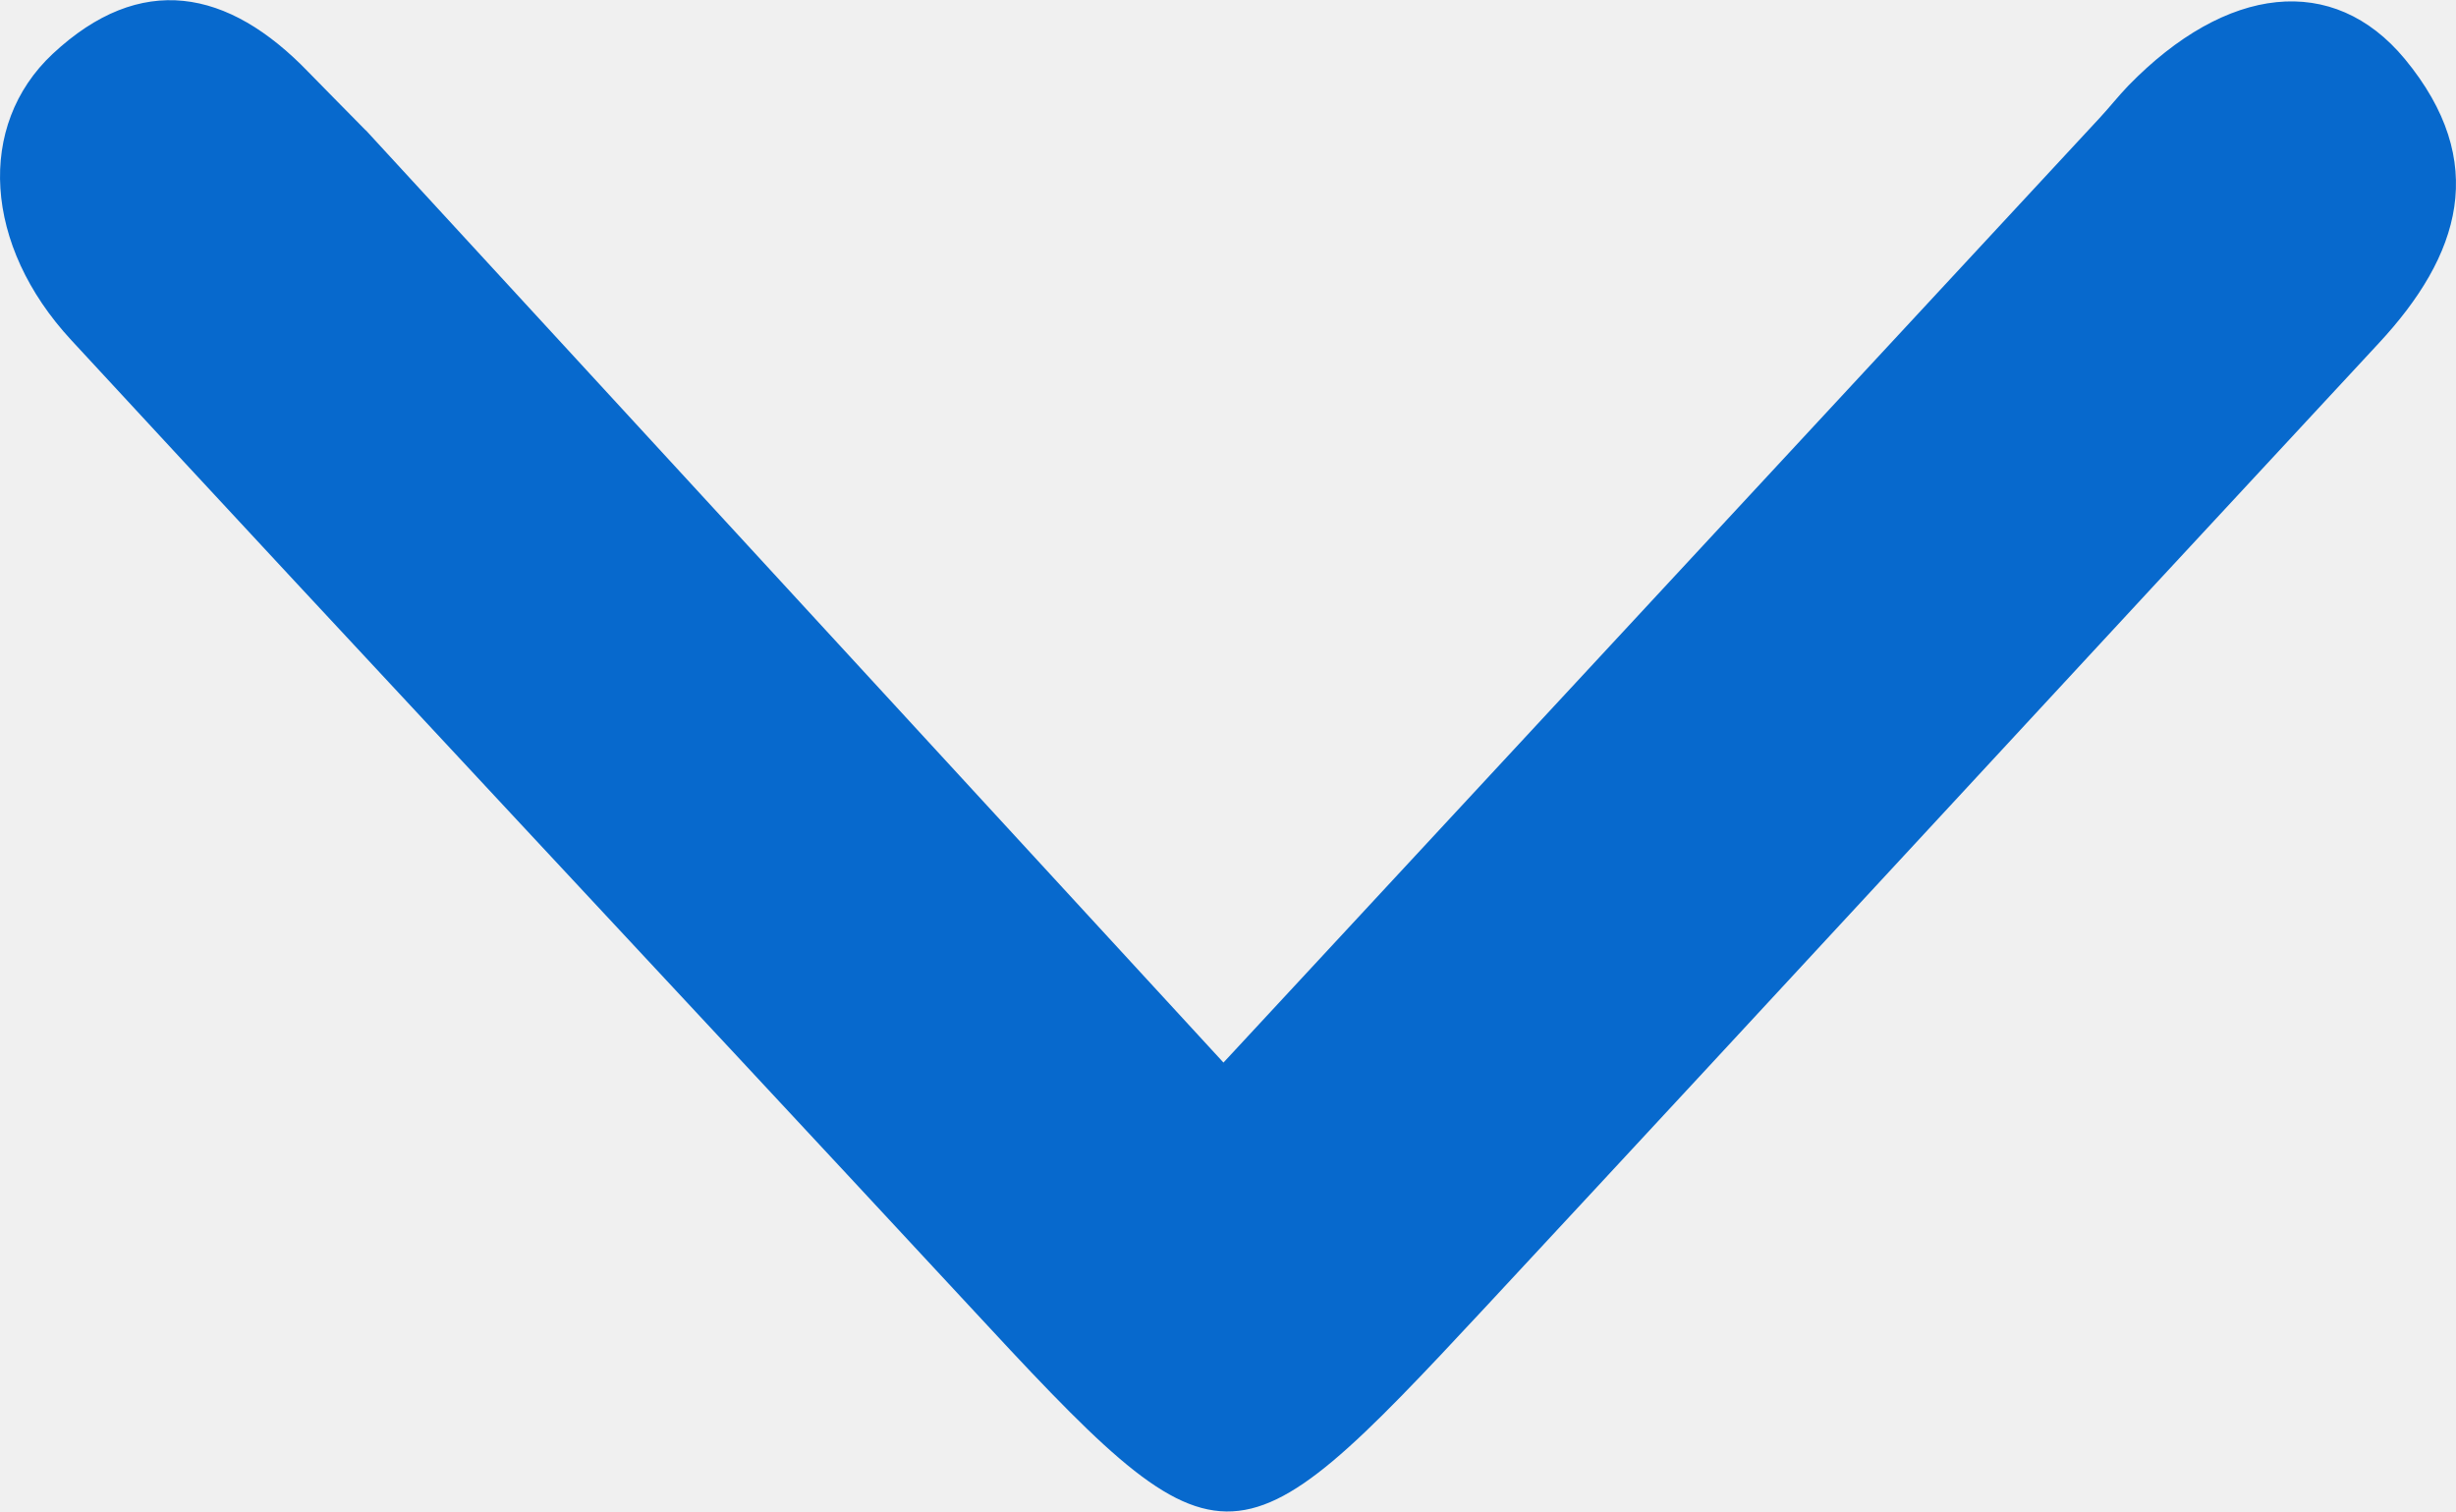
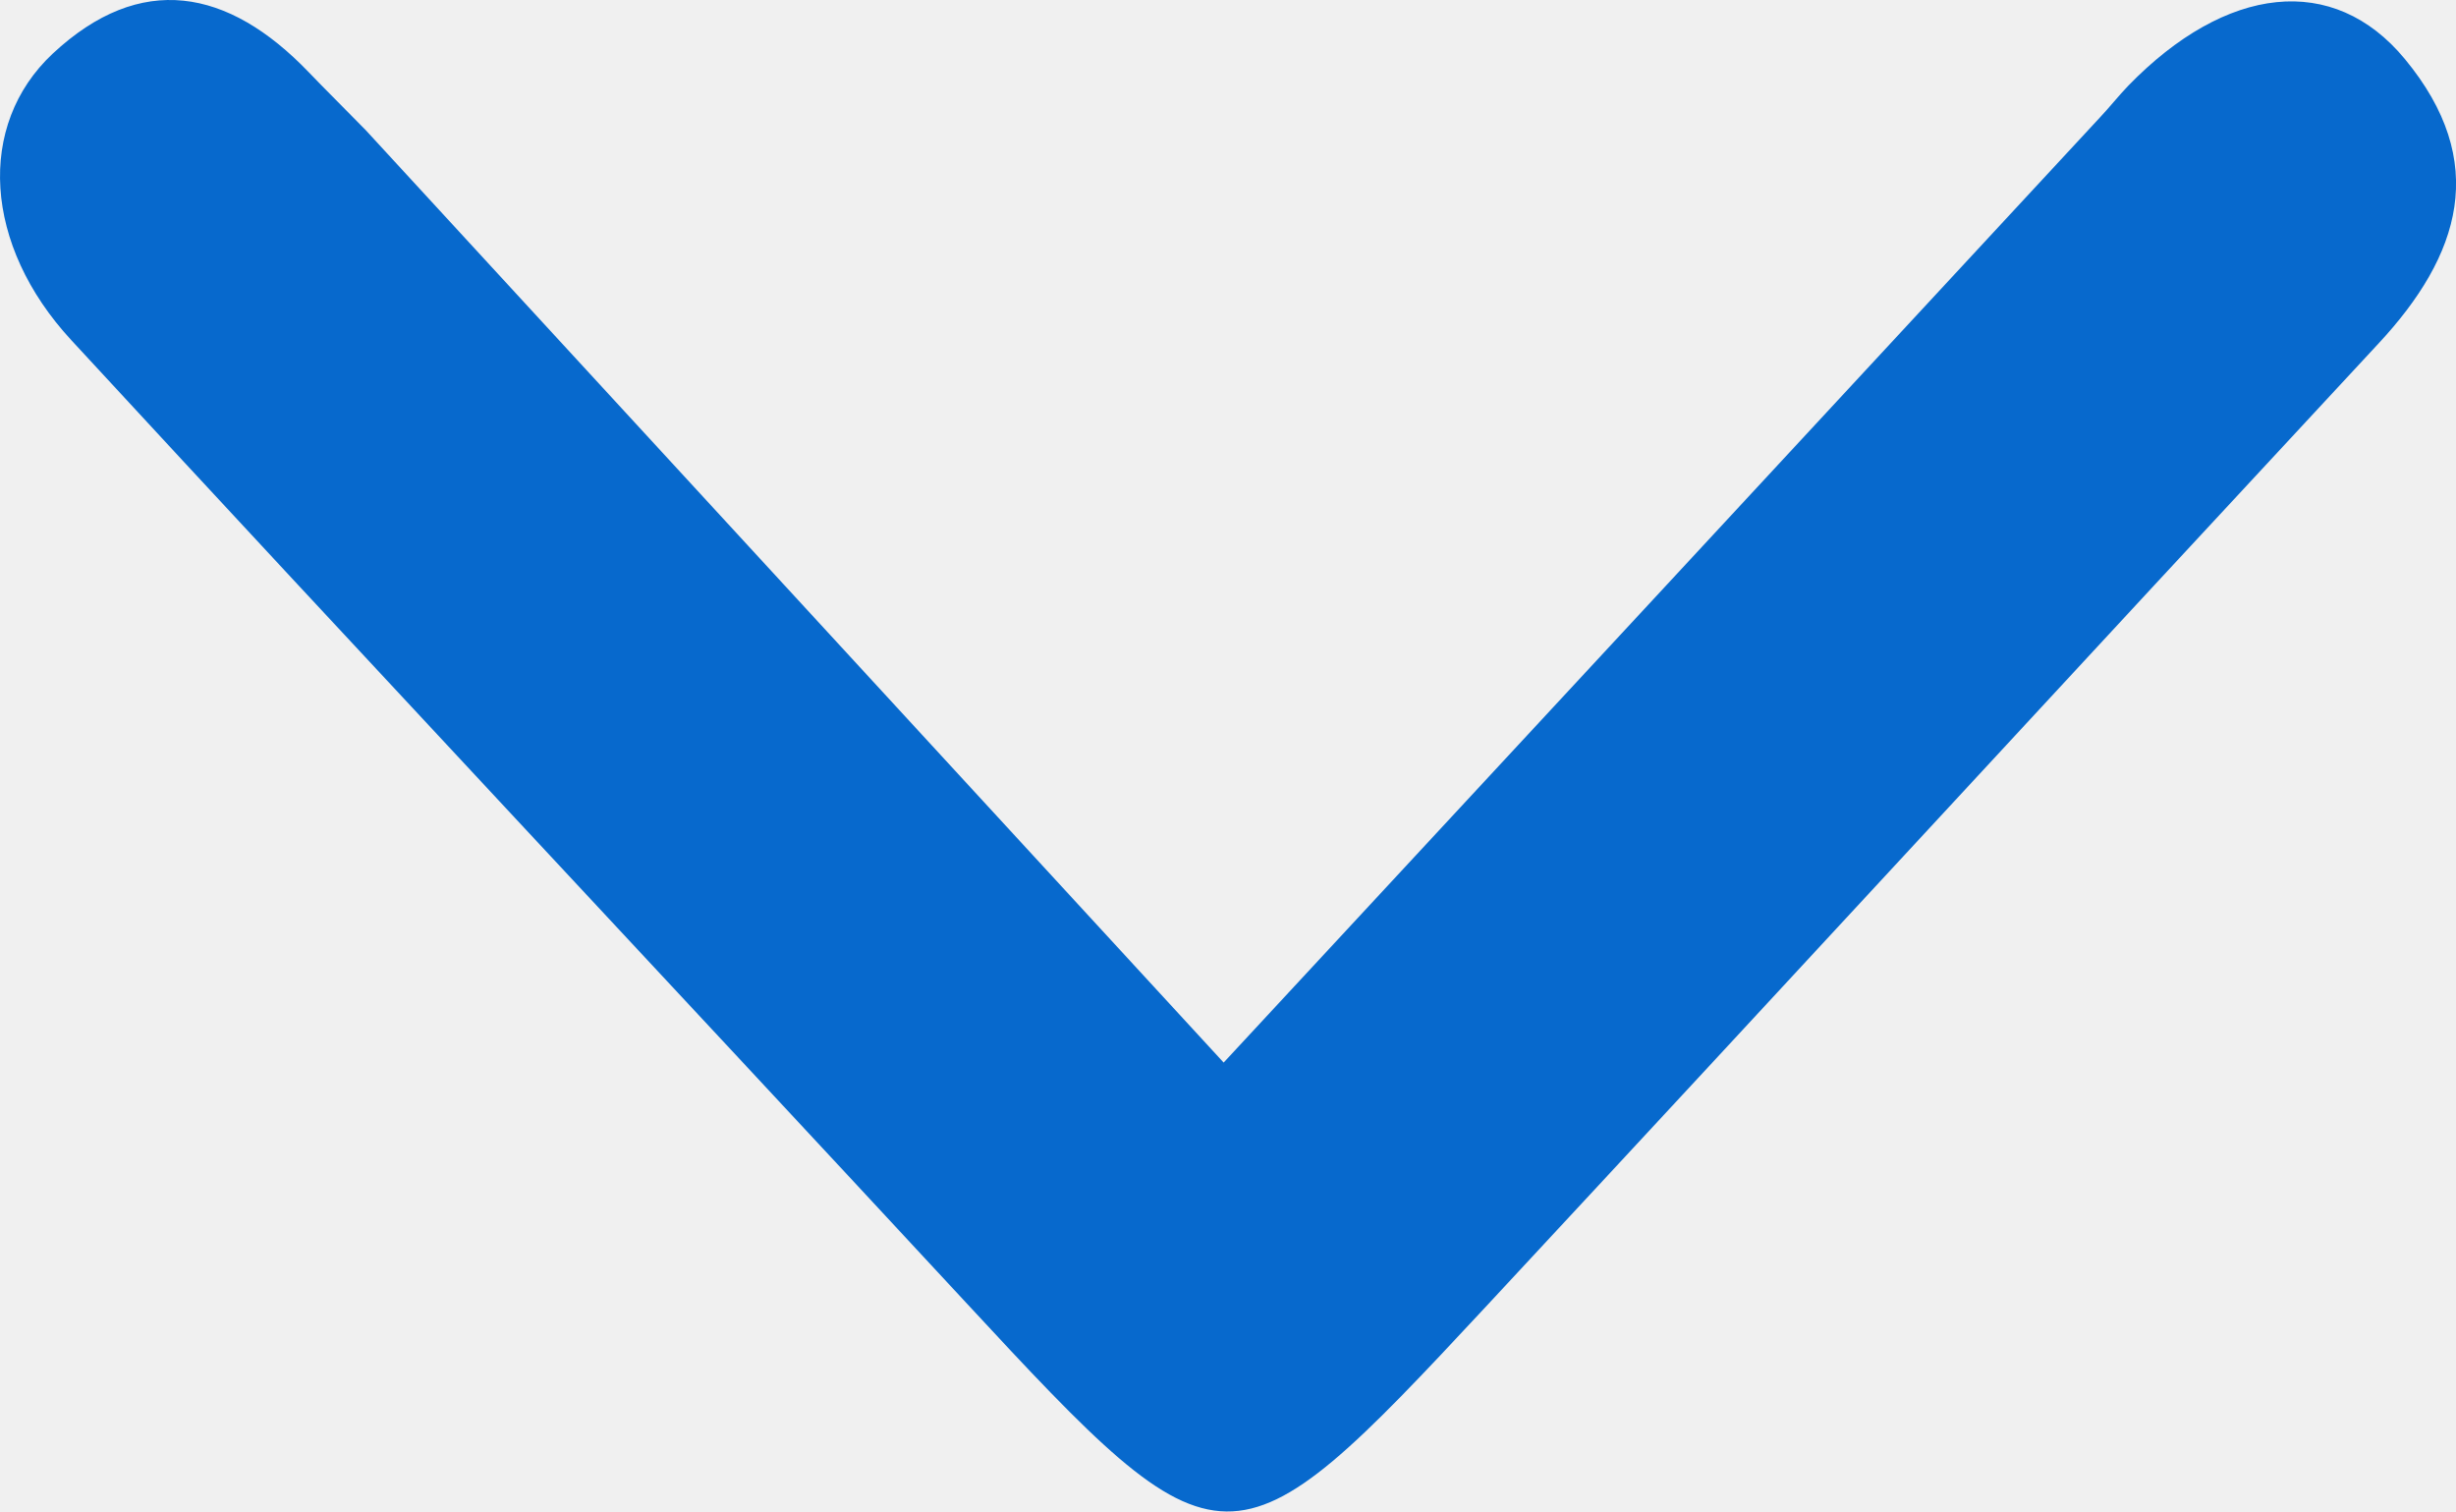
- <svg xmlns="http://www.w3.org/2000/svg" width="13" height="8" fill="none">
+ <svg xmlns="http://www.w3.org/2000/svg" width="13" height="8" viewBox="0 0 13 8" fill="none">
  <g clip-path="url(#clip0_37_2)">
-     <path d="M1.936.689l4.54 4.935 4.638-5c.052-.056.099-.116.151-.17.52-.534 1.085-.599 1.464-.142.45.545.295 1.04-.14 1.507-1.577 1.697-3.147 3.401-4.725 5.098C6.513 8.369 6.473 8.362 5.11 6.89 3.534 5.191 1.95 3.503.377 1.8-.087 1.299-.126.664.279.285c.465-.434.928-.346 1.354.097.087.09.177.179.303.308z" fill="#0769CD" />
+     <path d="M1.936 0.689C3.471 2.357 4.968 3.984 6.477 5.624C8.067 3.91 9.591 2.267 11.114 0.623C11.166 0.568 11.213 0.508 11.265 0.454C11.784 -0.08 12.351 -0.145 12.729 0.312C13.18 0.857 13.024 1.352 12.589 1.819C11.012 3.516 9.442 5.22 7.864 6.917C6.513 8.369 6.473 8.362 5.109 6.89C3.534 5.191 1.949 3.503 0.377 1.8C-0.087 1.298 -0.126 0.663 0.279 0.284C0.744 -0.15 1.207 -0.062 1.633 0.381C1.72 0.472 1.81 0.56 1.936 0.689Z" fill="#0769CD" />
  </g>
  <defs>
    <clipPath id="clip0_37_2">
-       <path fill="#fff" d="M0 0h13v8H0z" />
+       <rect width="13" height="8" fill="white" />
    </clipPath>
  </defs>
</svg>
